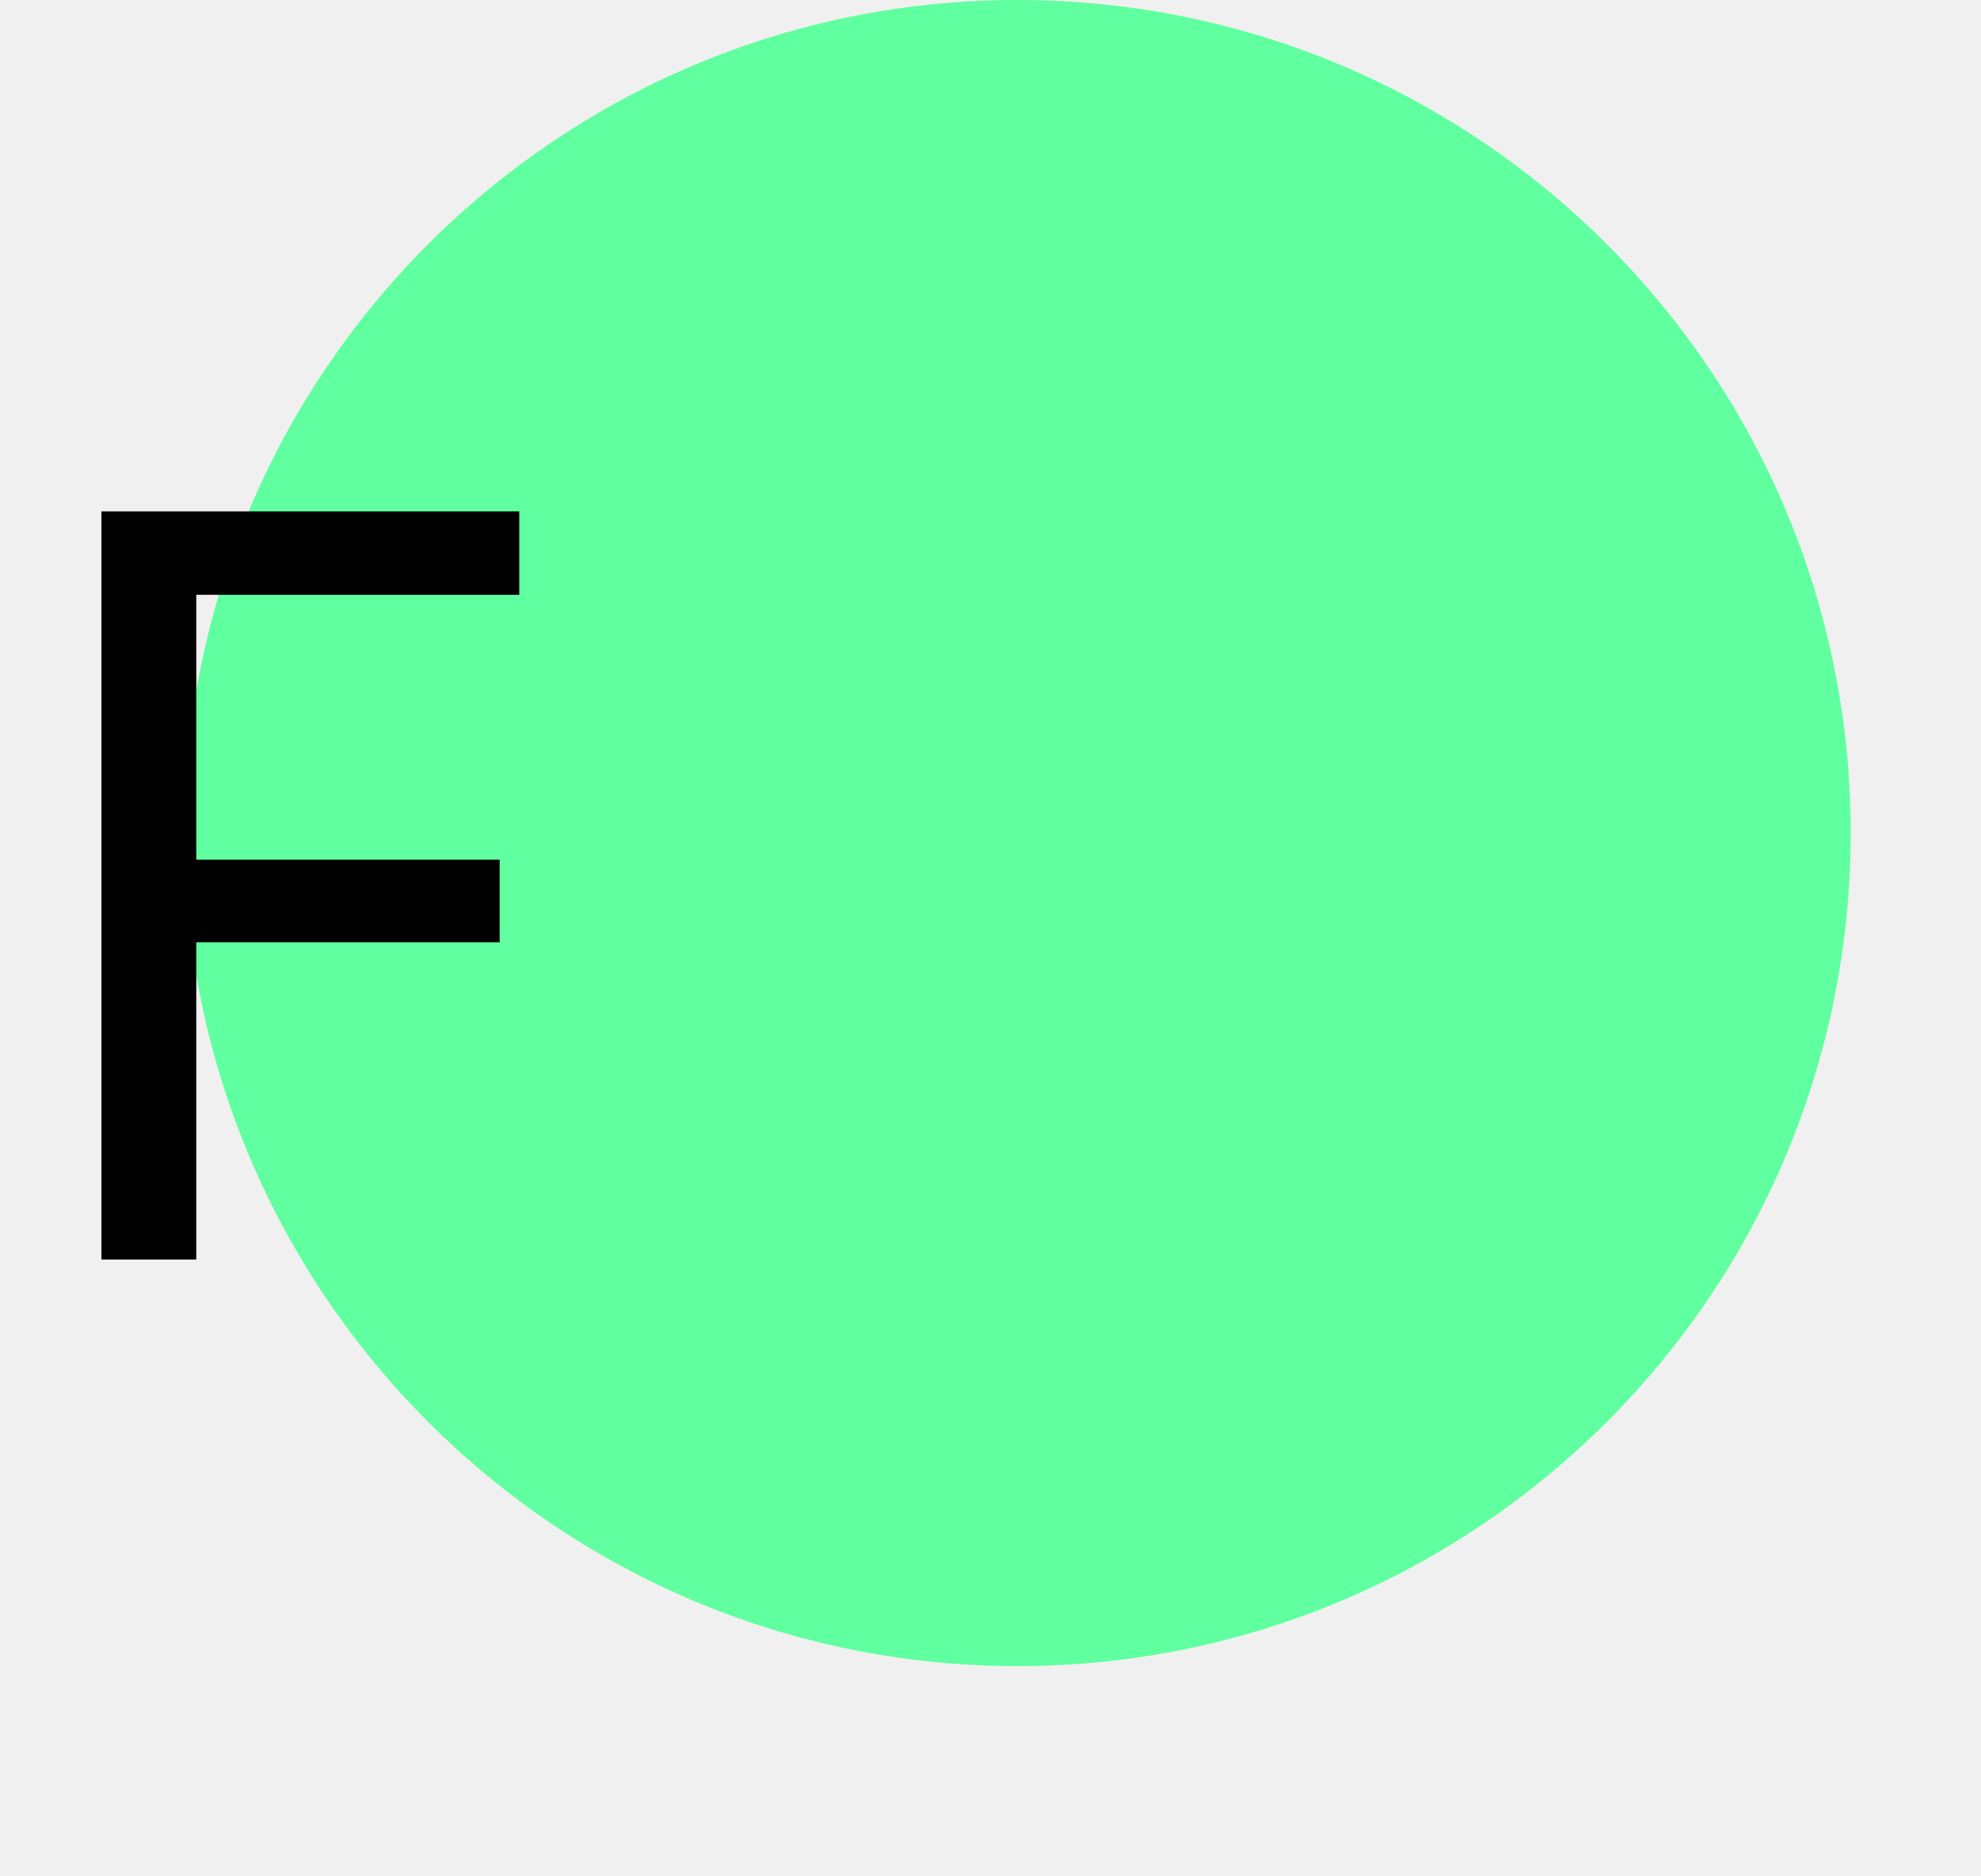
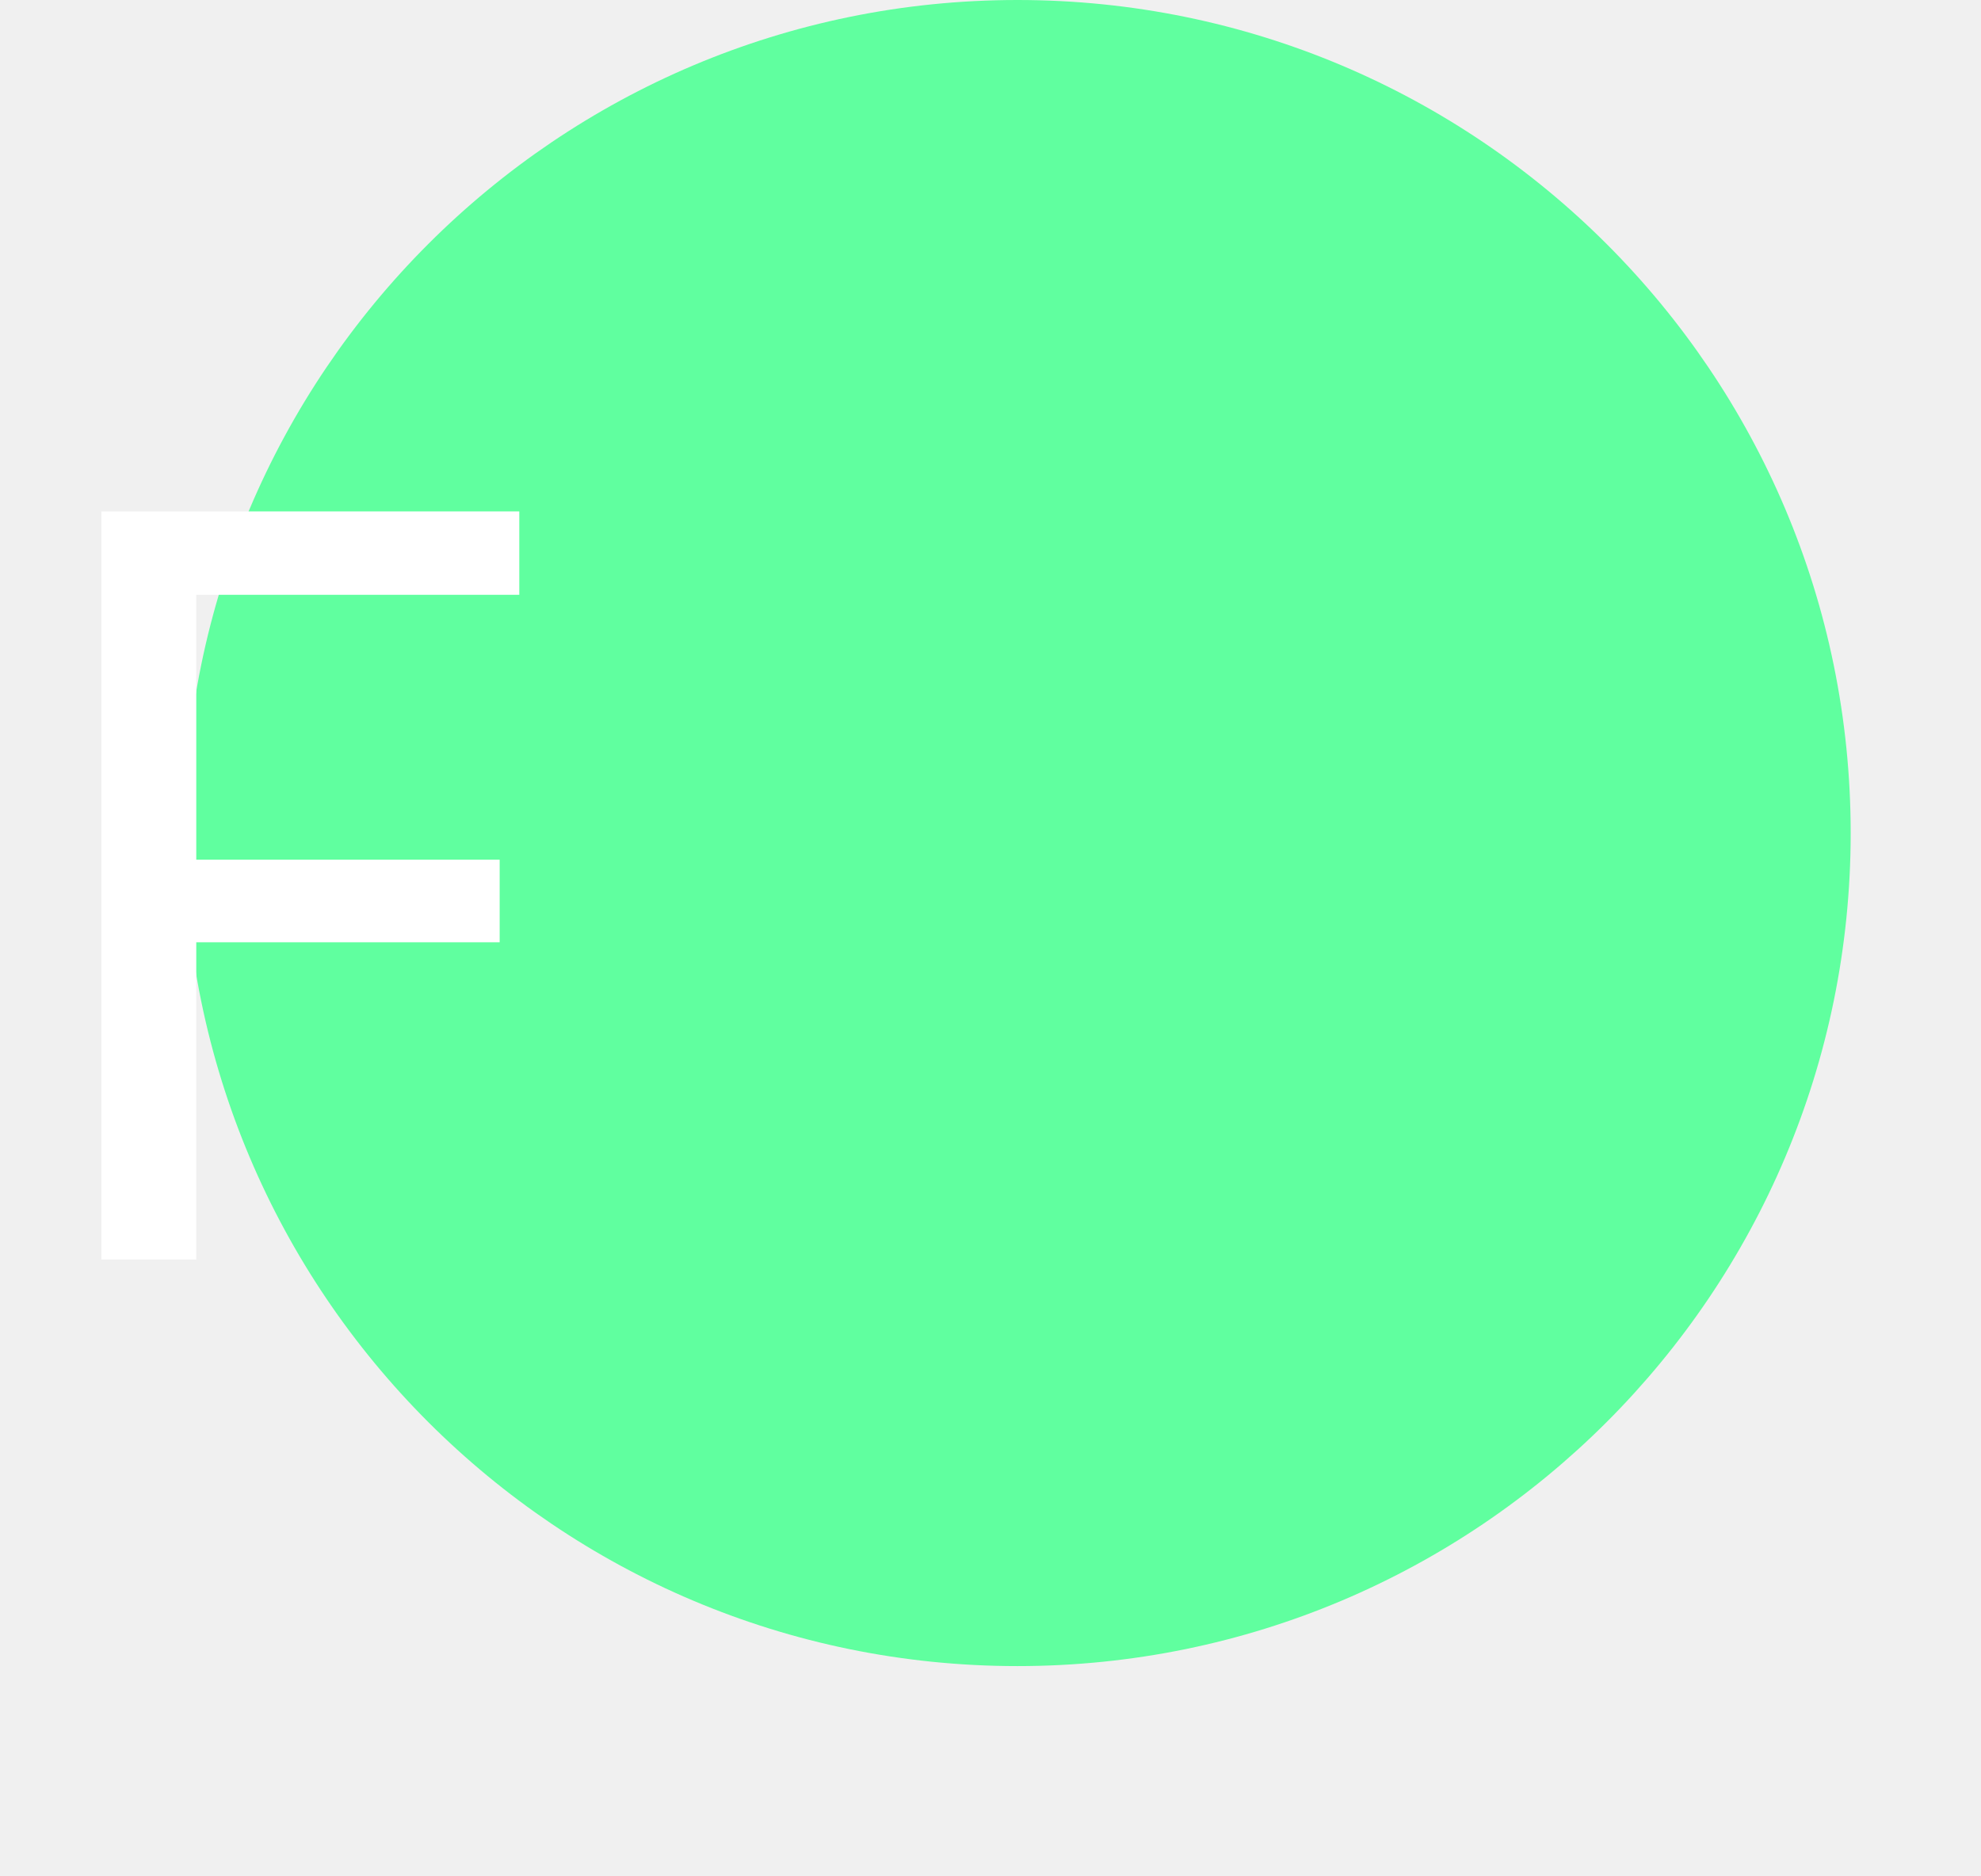
<svg xmlns="http://www.w3.org/2000/svg" viewBox="0 0 37.85 35.84">
  <defs>
-     <style>.cls-1{fill:#60ff9f;}.cls-2{font-size:20.02px;font-family:Lovely-Home, Lovely Home;}</style>
+     <style>
+             .cls-1 {
+                 fill: #60ff9f;
+             }
+ 
+             .cls-2 {
+                 font-size: 20.02px;
+                 font-family: Lovely-Home, Lovely Home;
+             }
+         </style>
  </defs>
  <g id="Layer_2" data-name="Layer 2">
    <g id="Layer_1-2" data-name="Layer 1">
      <circle class="cls-1" cx="19.44" cy="15.92" r="15.92" />
-       <text class="cls-2" transform="translate(0 24.07)">F</text>
+       <text class="cls-2" fill="white" transform="translate(0 24.07)">F</text>
    </g>
  </g>
</svg>
